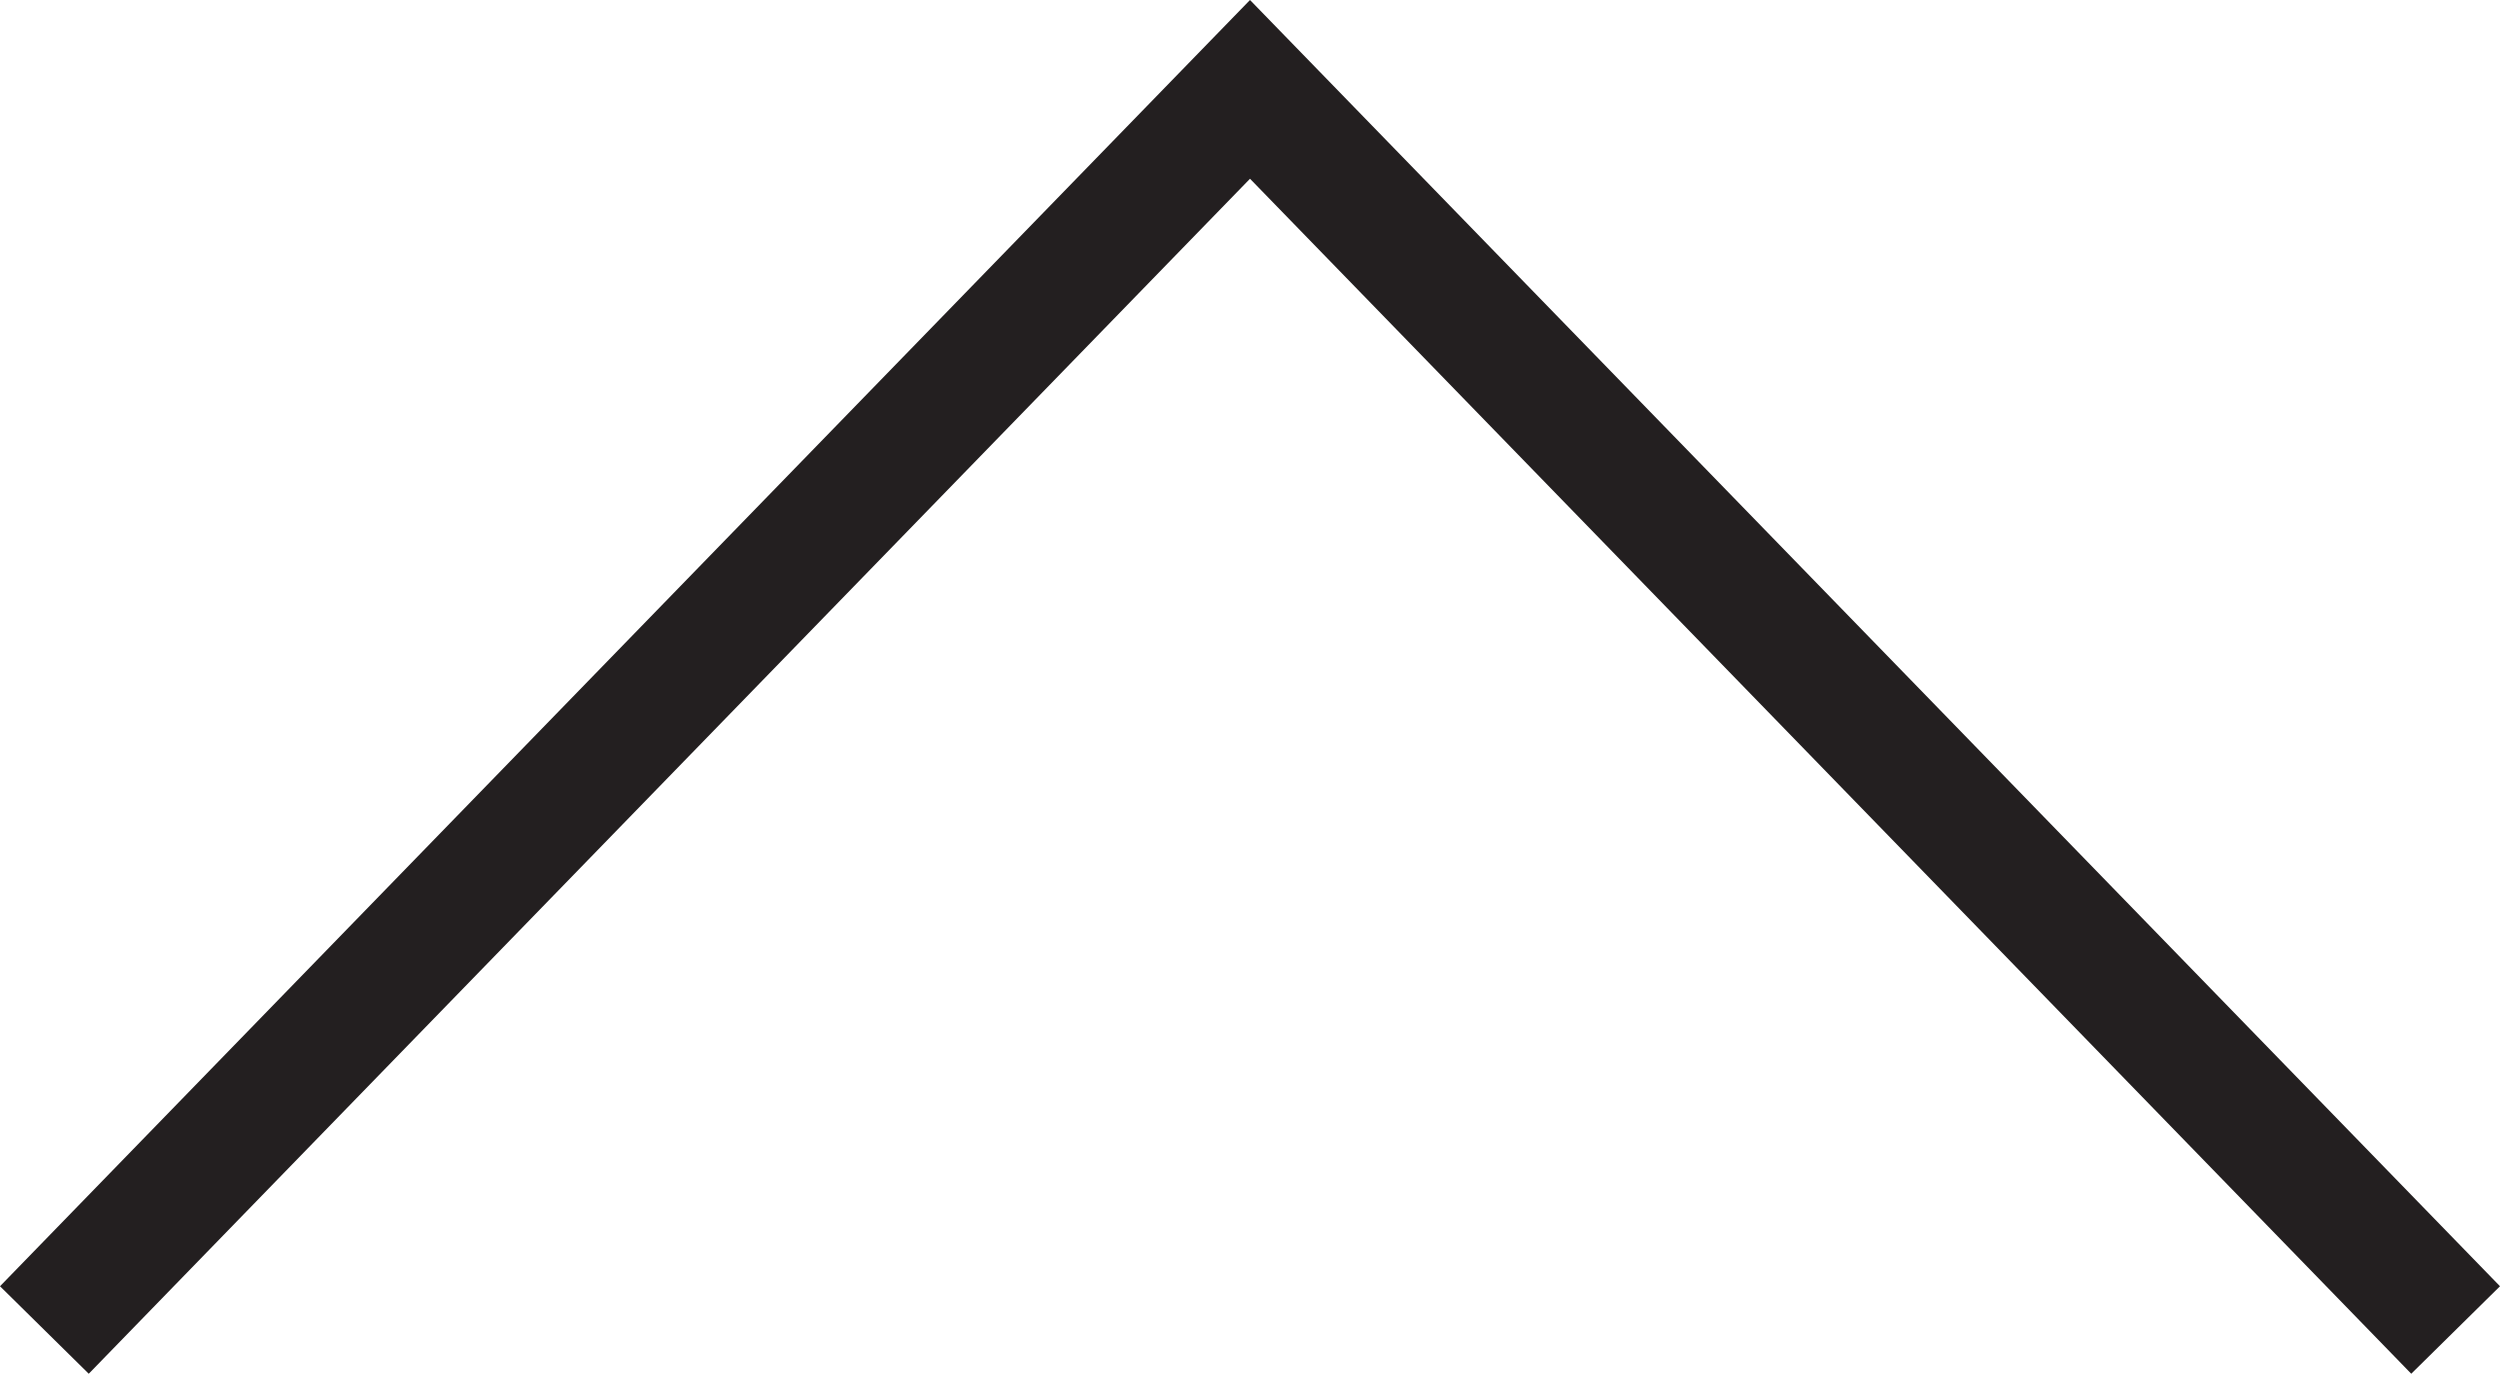
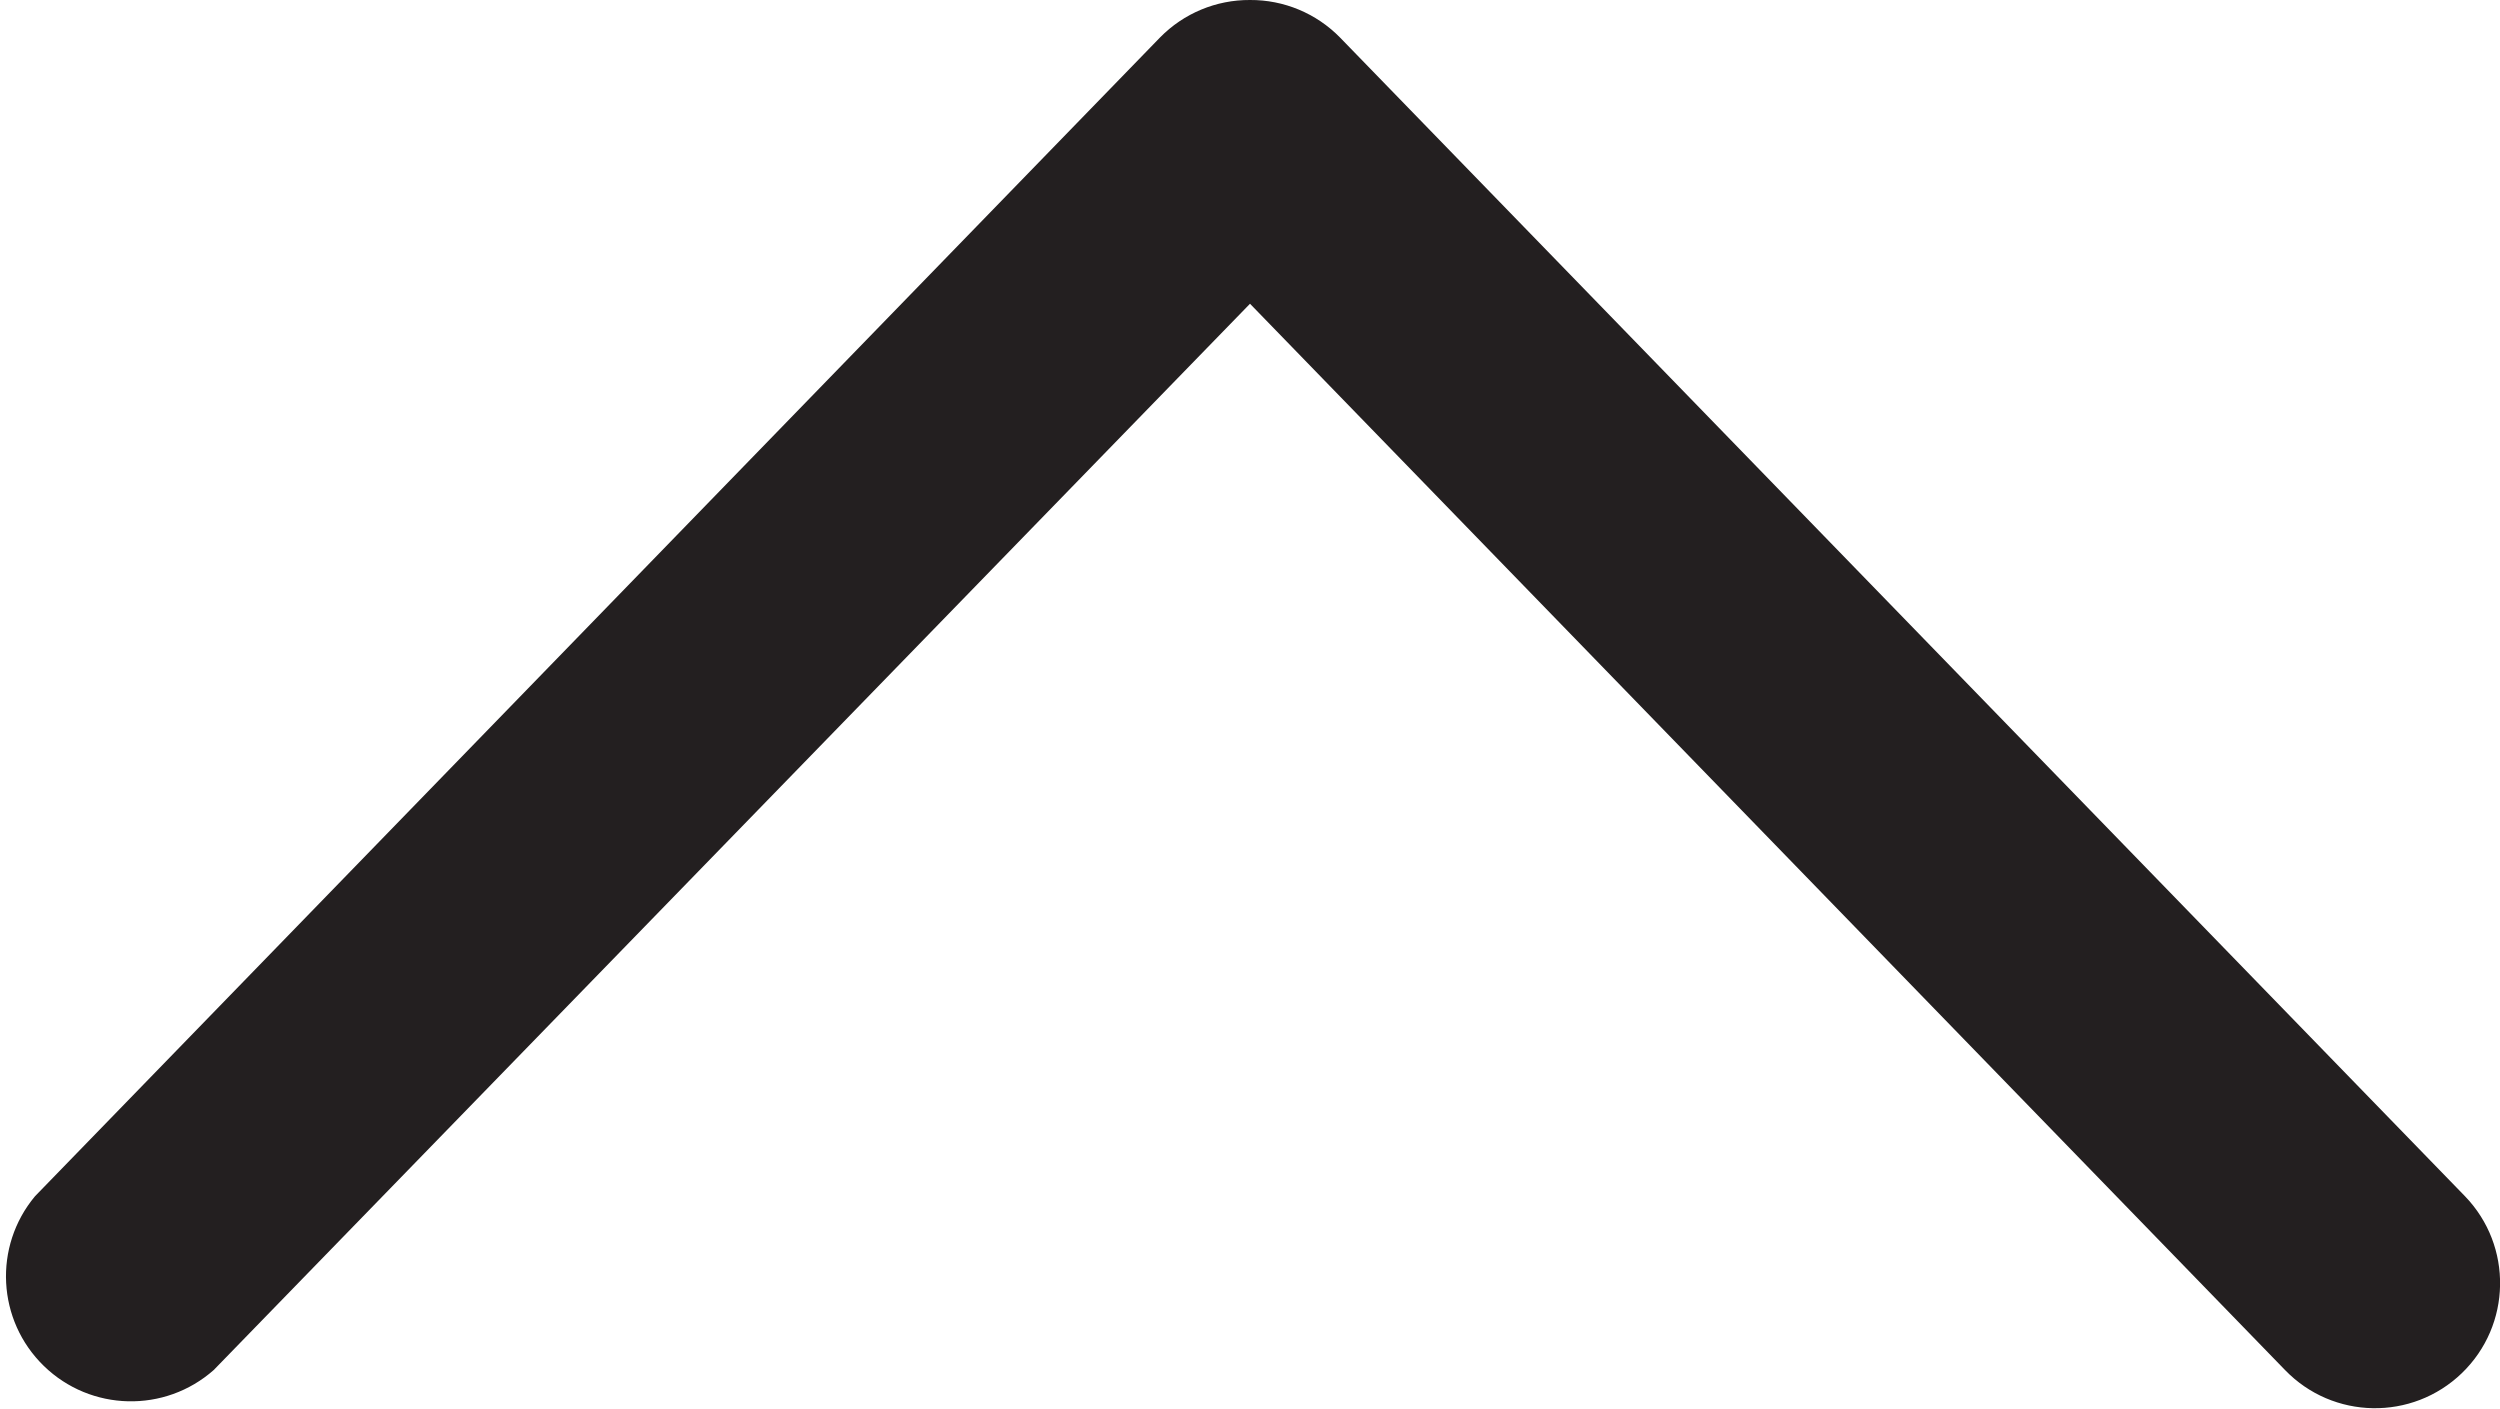
- <svg xmlns="http://www.w3.org/2000/svg" id="Layer_1" data-name="Layer 1" viewBox="0 0 20 10.99">
+ <svg xmlns="http://www.w3.org/2000/svg" id="Layer_1" data-name="Layer 1" viewBox="0 0 20 11.27">
  <defs>
-     <style>.cls-1{fill:#231f20;}</style>
+     <style>.cls-1{fill:#231f20}</style>
  </defs>
-   <polygon class="cls-1" points="19.29 10.99 10 1.43 0.71 10.99 0 10.29 10 0 20 10.29 19.29 10.99" />
+   <path class="cls-1" d="M10 4.37a1 1 0 0 0-.72.3l-9 9.27a1 1 0 0 0 1.43 1.39L10 6.8l8.28 8.53a1 1 0 0 0 1.44-1.39l-9-9.27a1 1 0 0 0-.72-.3z" transform="translate(0 -4.37)" />
</svg>
